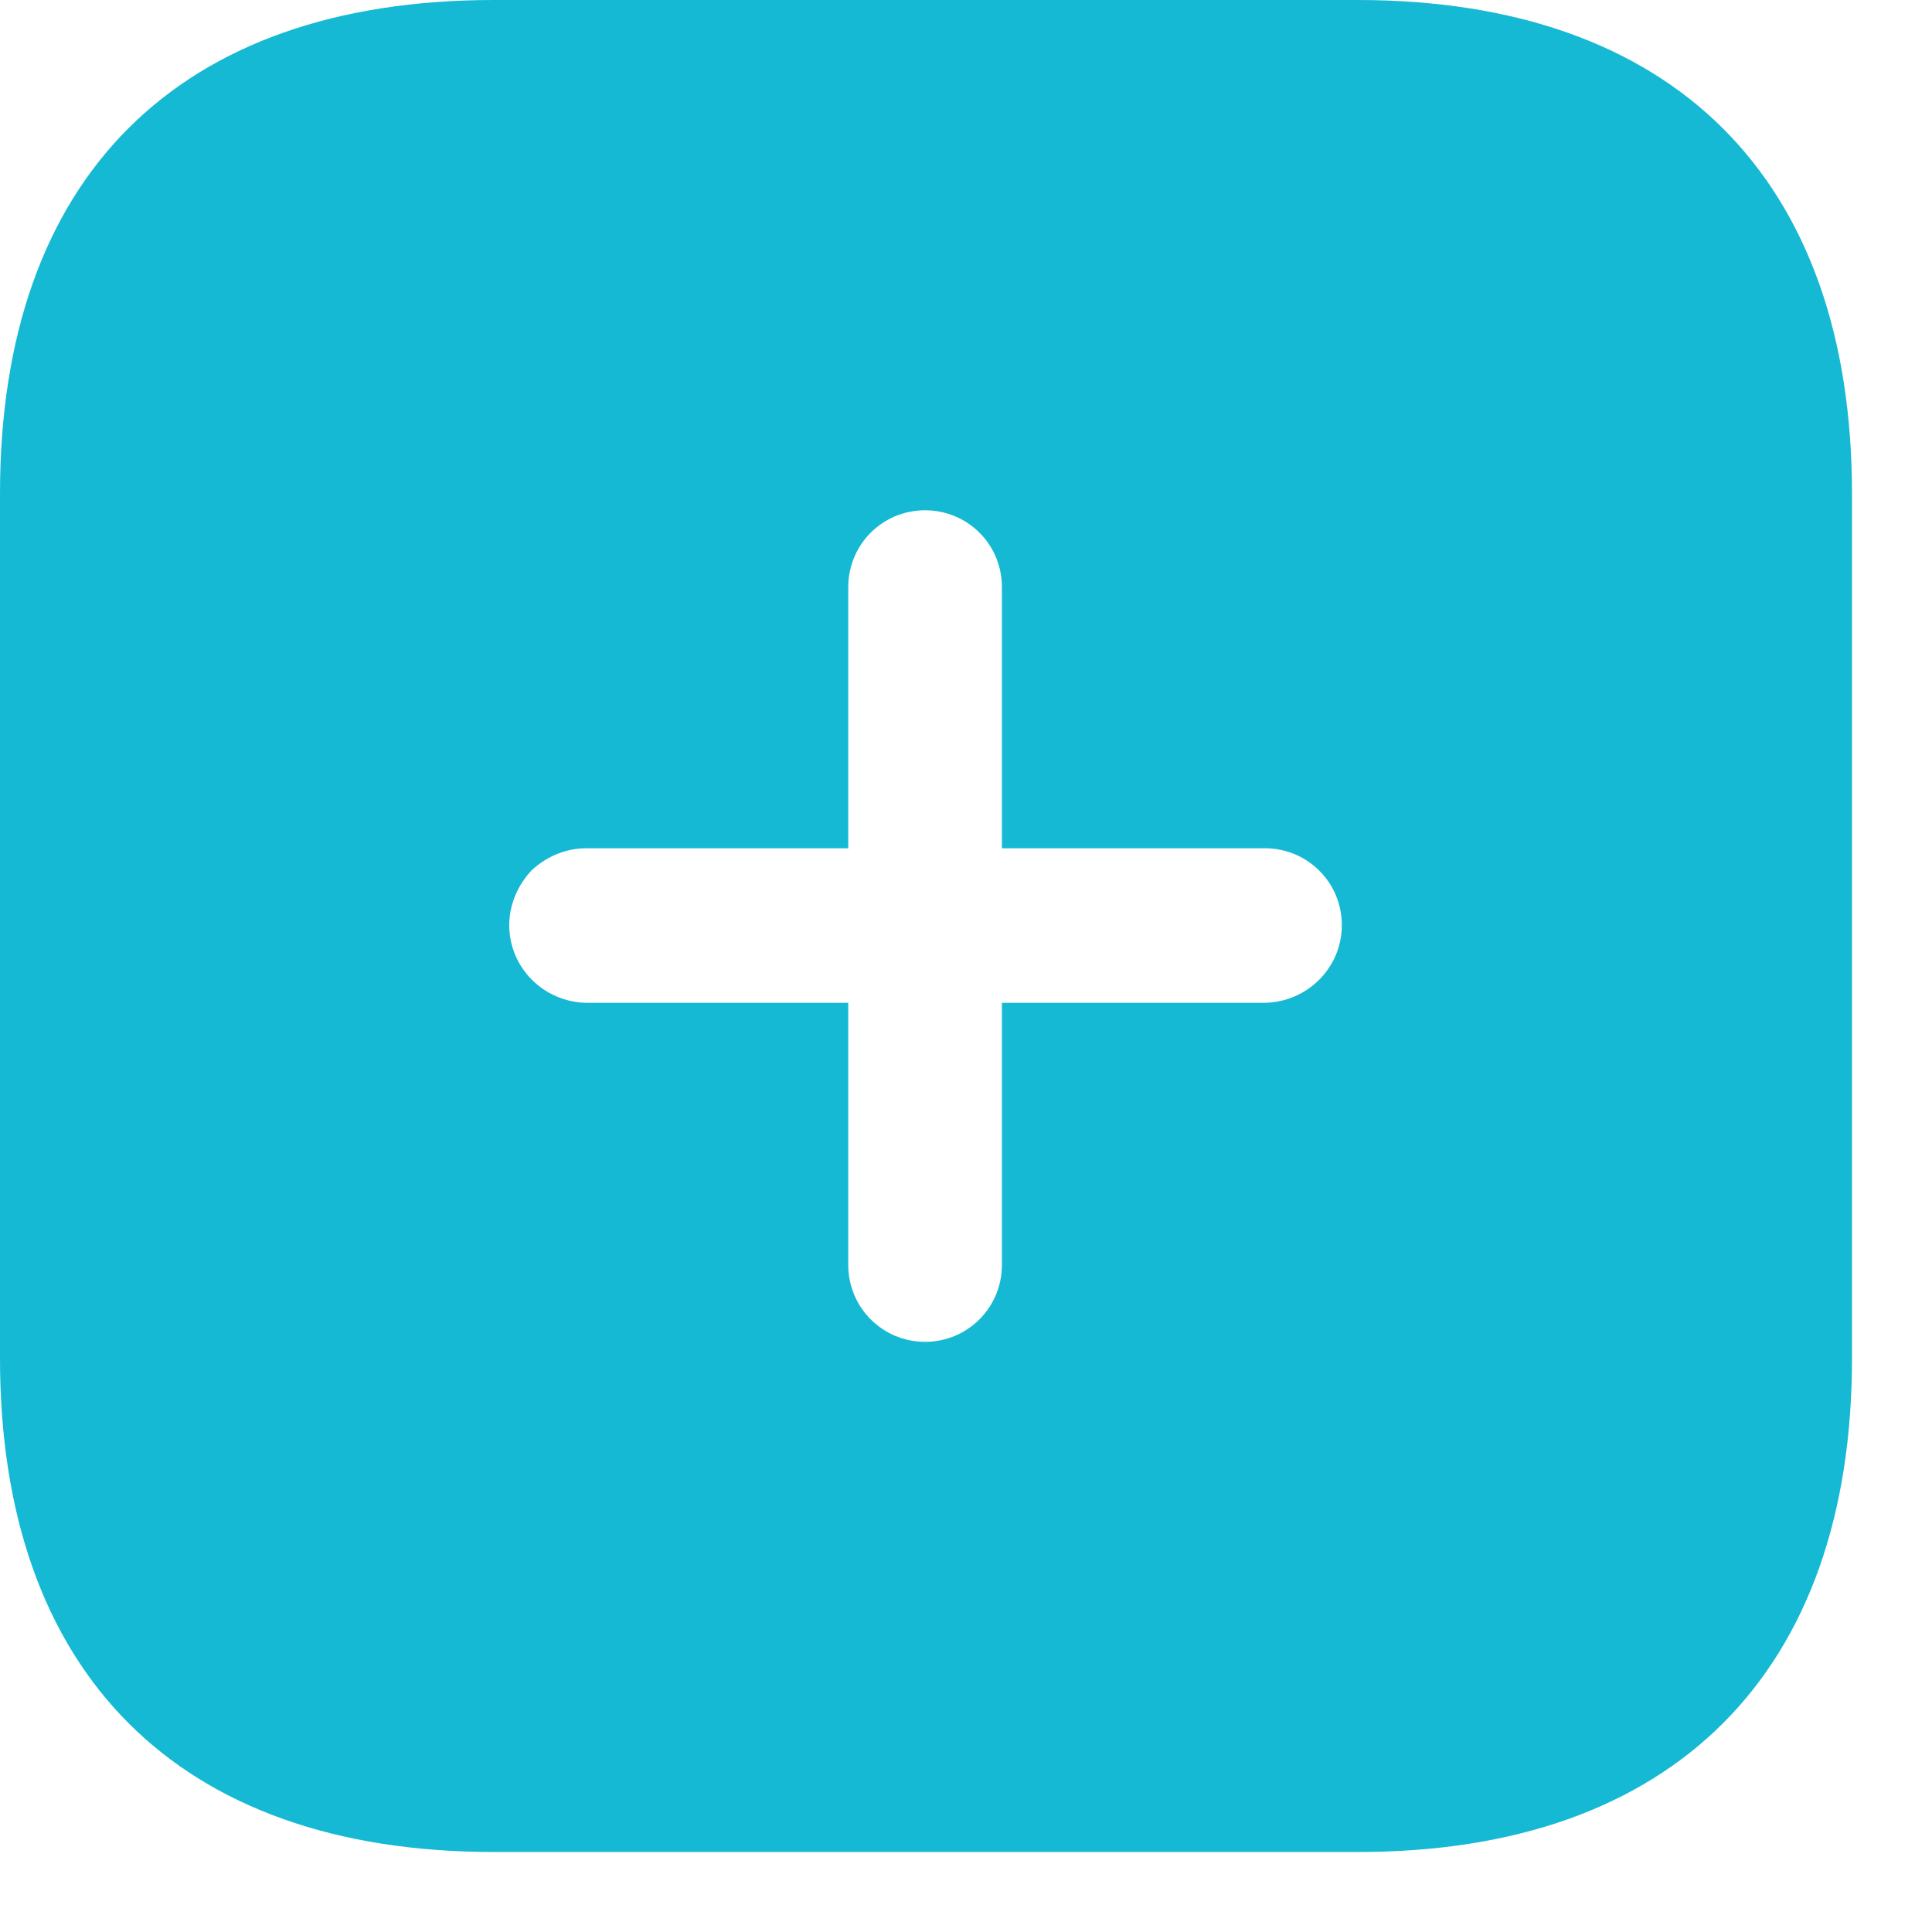
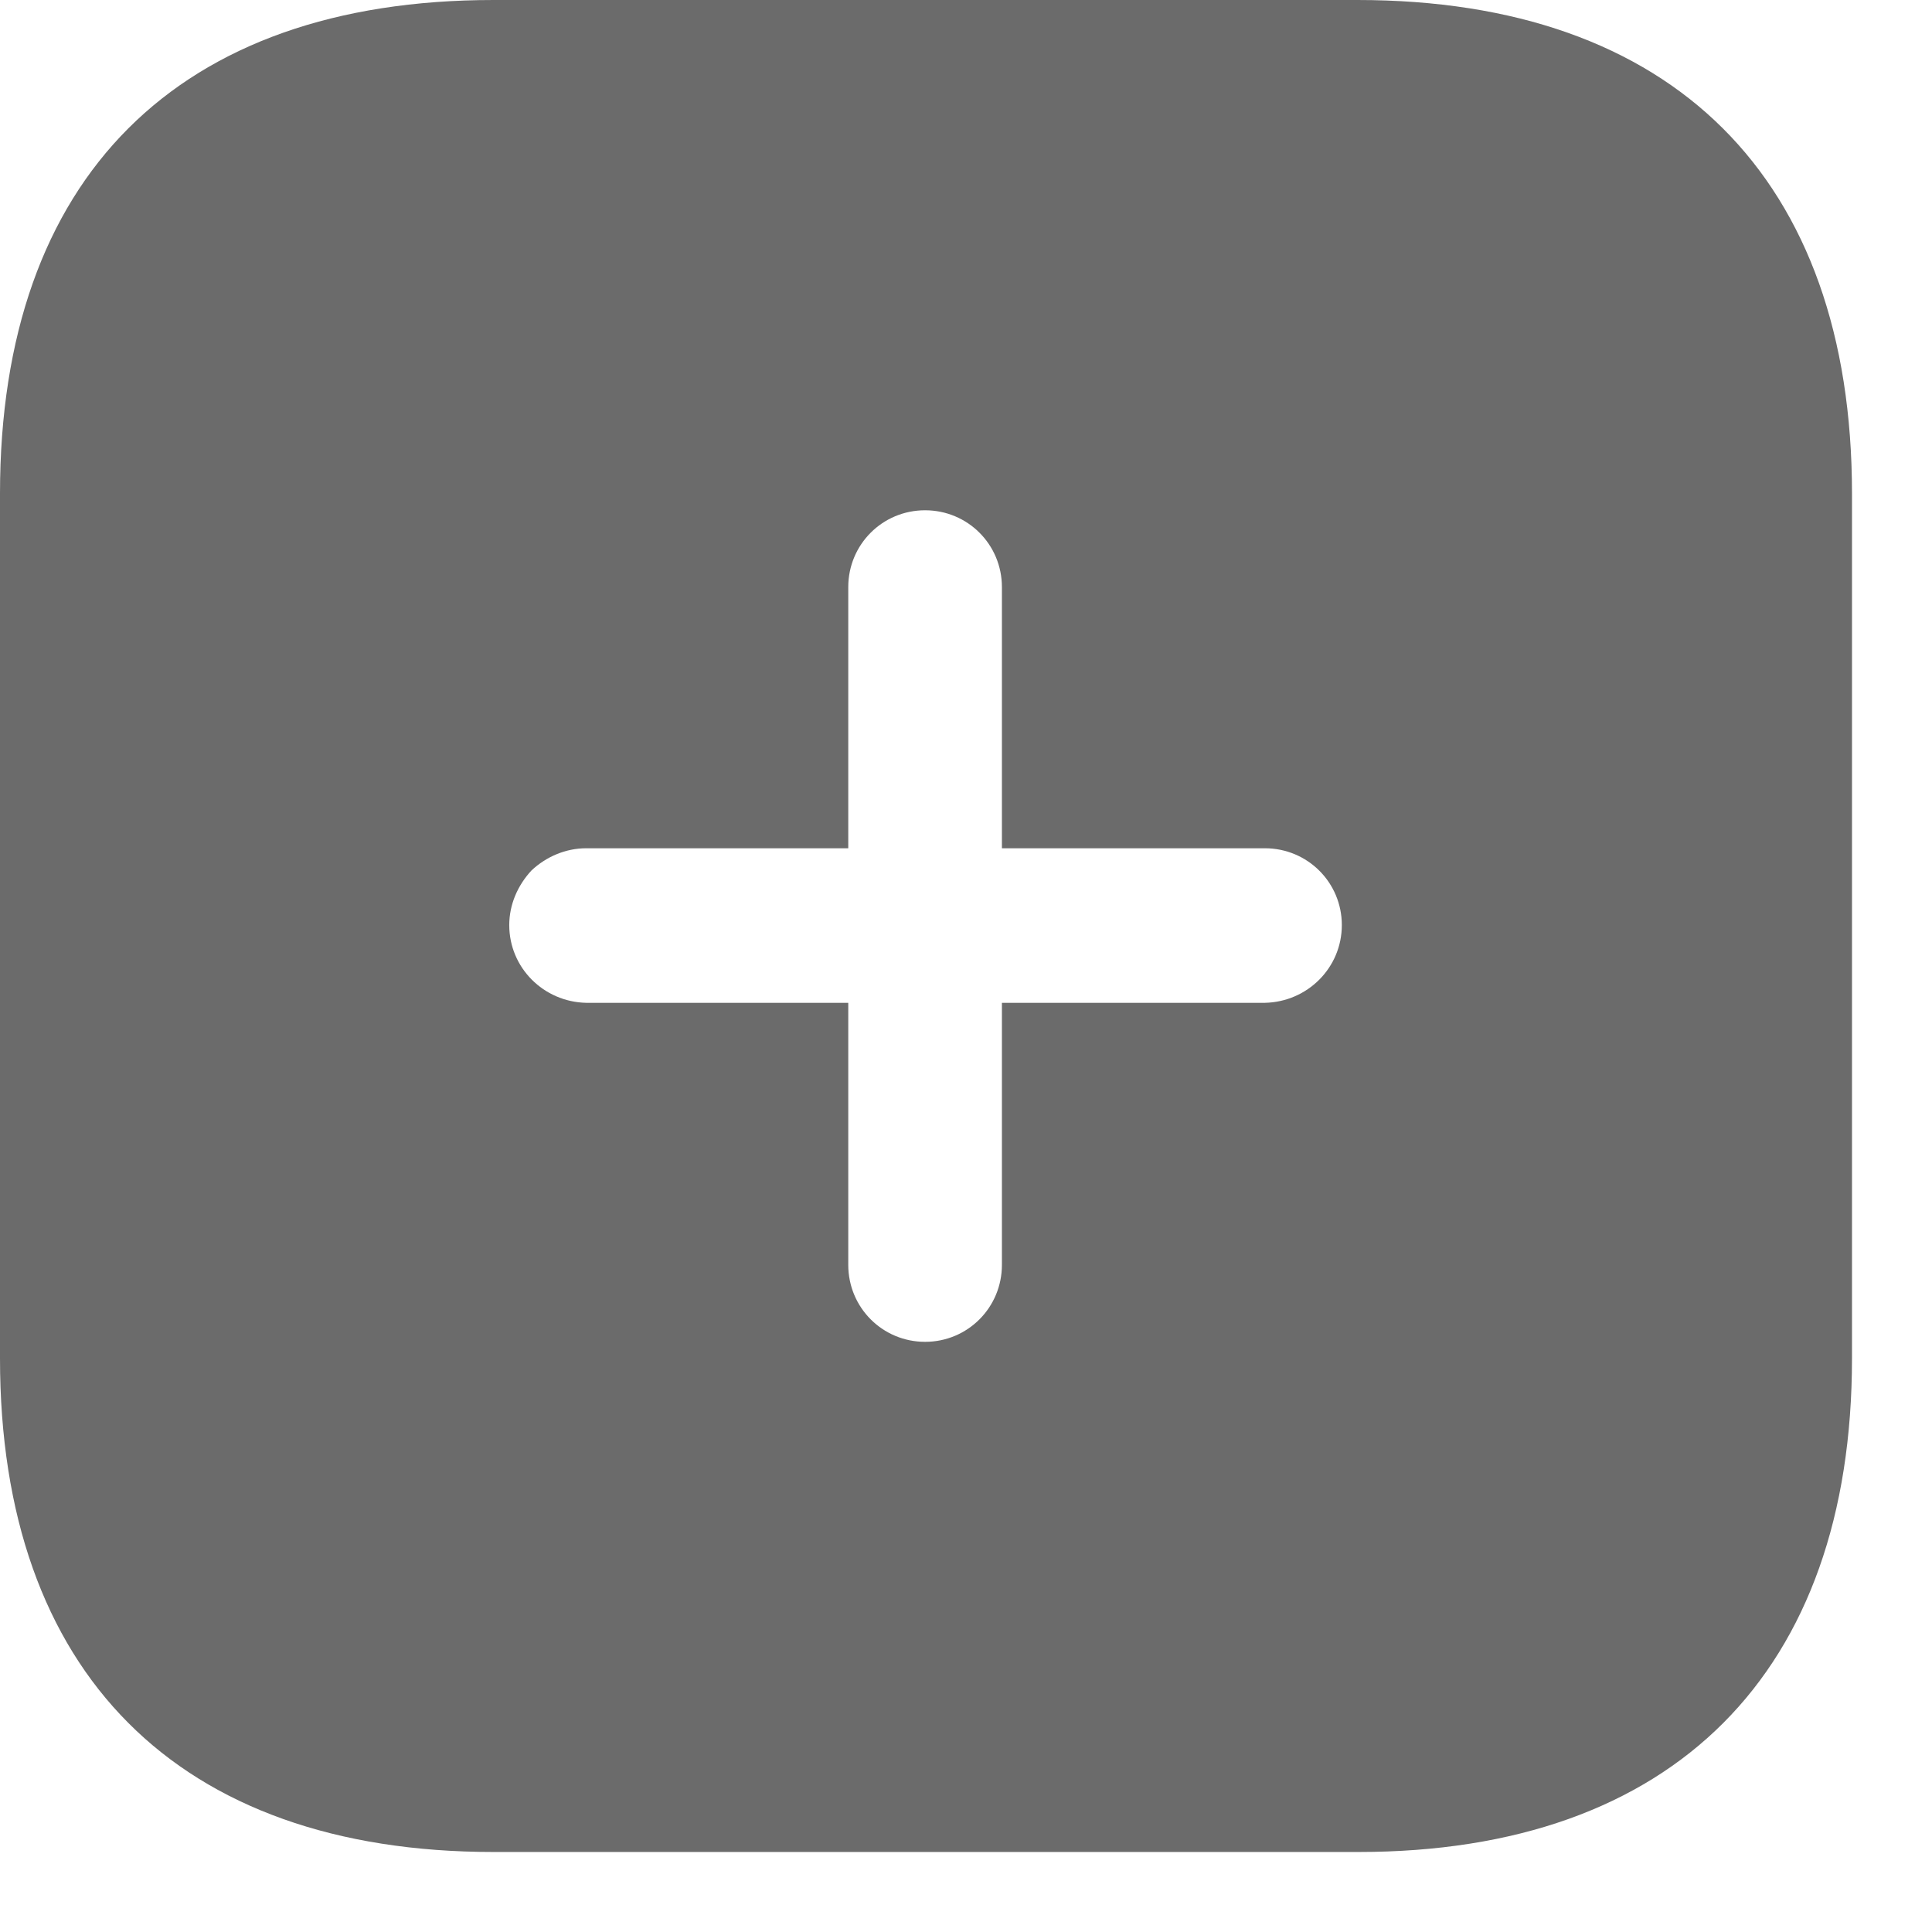
<svg xmlns="http://www.w3.org/2000/svg" width="17" height="17" viewBox="0 0 17 17" fill="none">
-   <path fill-rule="evenodd" clip-rule="evenodd" d="M4.343 0H11.945C14.716 0 16.296 1.564 16.296 4.343V11.953C16.296 14.716 14.724 16.296 11.953 16.296H4.343C1.564 16.296 0 14.716 0 11.953V4.343C0 1.564 1.564 0 4.343 0ZM8.816 8.824H11.13C11.505 8.816 11.807 8.515 11.807 8.14C11.807 7.765 11.505 7.464 11.13 7.464H8.816V5.166C8.816 4.791 8.515 4.49 8.14 4.49C7.765 4.49 7.464 4.791 7.464 5.166V7.464H5.158C4.979 7.464 4.807 7.537 4.677 7.659C4.555 7.79 4.481 7.96 4.481 8.14C4.481 8.515 4.783 8.816 5.158 8.824H7.464V11.13C7.464 11.505 7.765 11.807 8.14 11.807C8.515 11.807 8.816 11.505 8.816 11.13V8.824Z" fill="#15b9d4" />
+   <path fill-rule="evenodd" clip-rule="evenodd" d="M4.343 0H11.945C14.716 0 16.296 1.564 16.296 4.343V11.953C16.296 14.716 14.724 16.296 11.953 16.296H4.343C1.564 16.296 0 14.716 0 11.953V4.343C0 1.564 1.564 0 4.343 0ZM8.816 8.824H11.13C11.505 8.816 11.807 8.515 11.807 8.14C11.807 7.765 11.505 7.464 11.13 7.464H8.816V5.166C8.816 4.791 8.515 4.49 8.14 4.49C7.765 4.49 7.464 4.791 7.464 5.166V7.464H5.158C4.979 7.464 4.807 7.537 4.677 7.659C4.555 7.79 4.481 7.96 4.481 8.14C4.481 8.515 4.783 8.816 5.158 8.824H7.464V11.13C7.464 11.505 7.765 11.807 8.14 11.807C8.515 11.807 8.816 11.505 8.816 11.13V8.824Z" fill="#6b6b6b" />
</svg>
